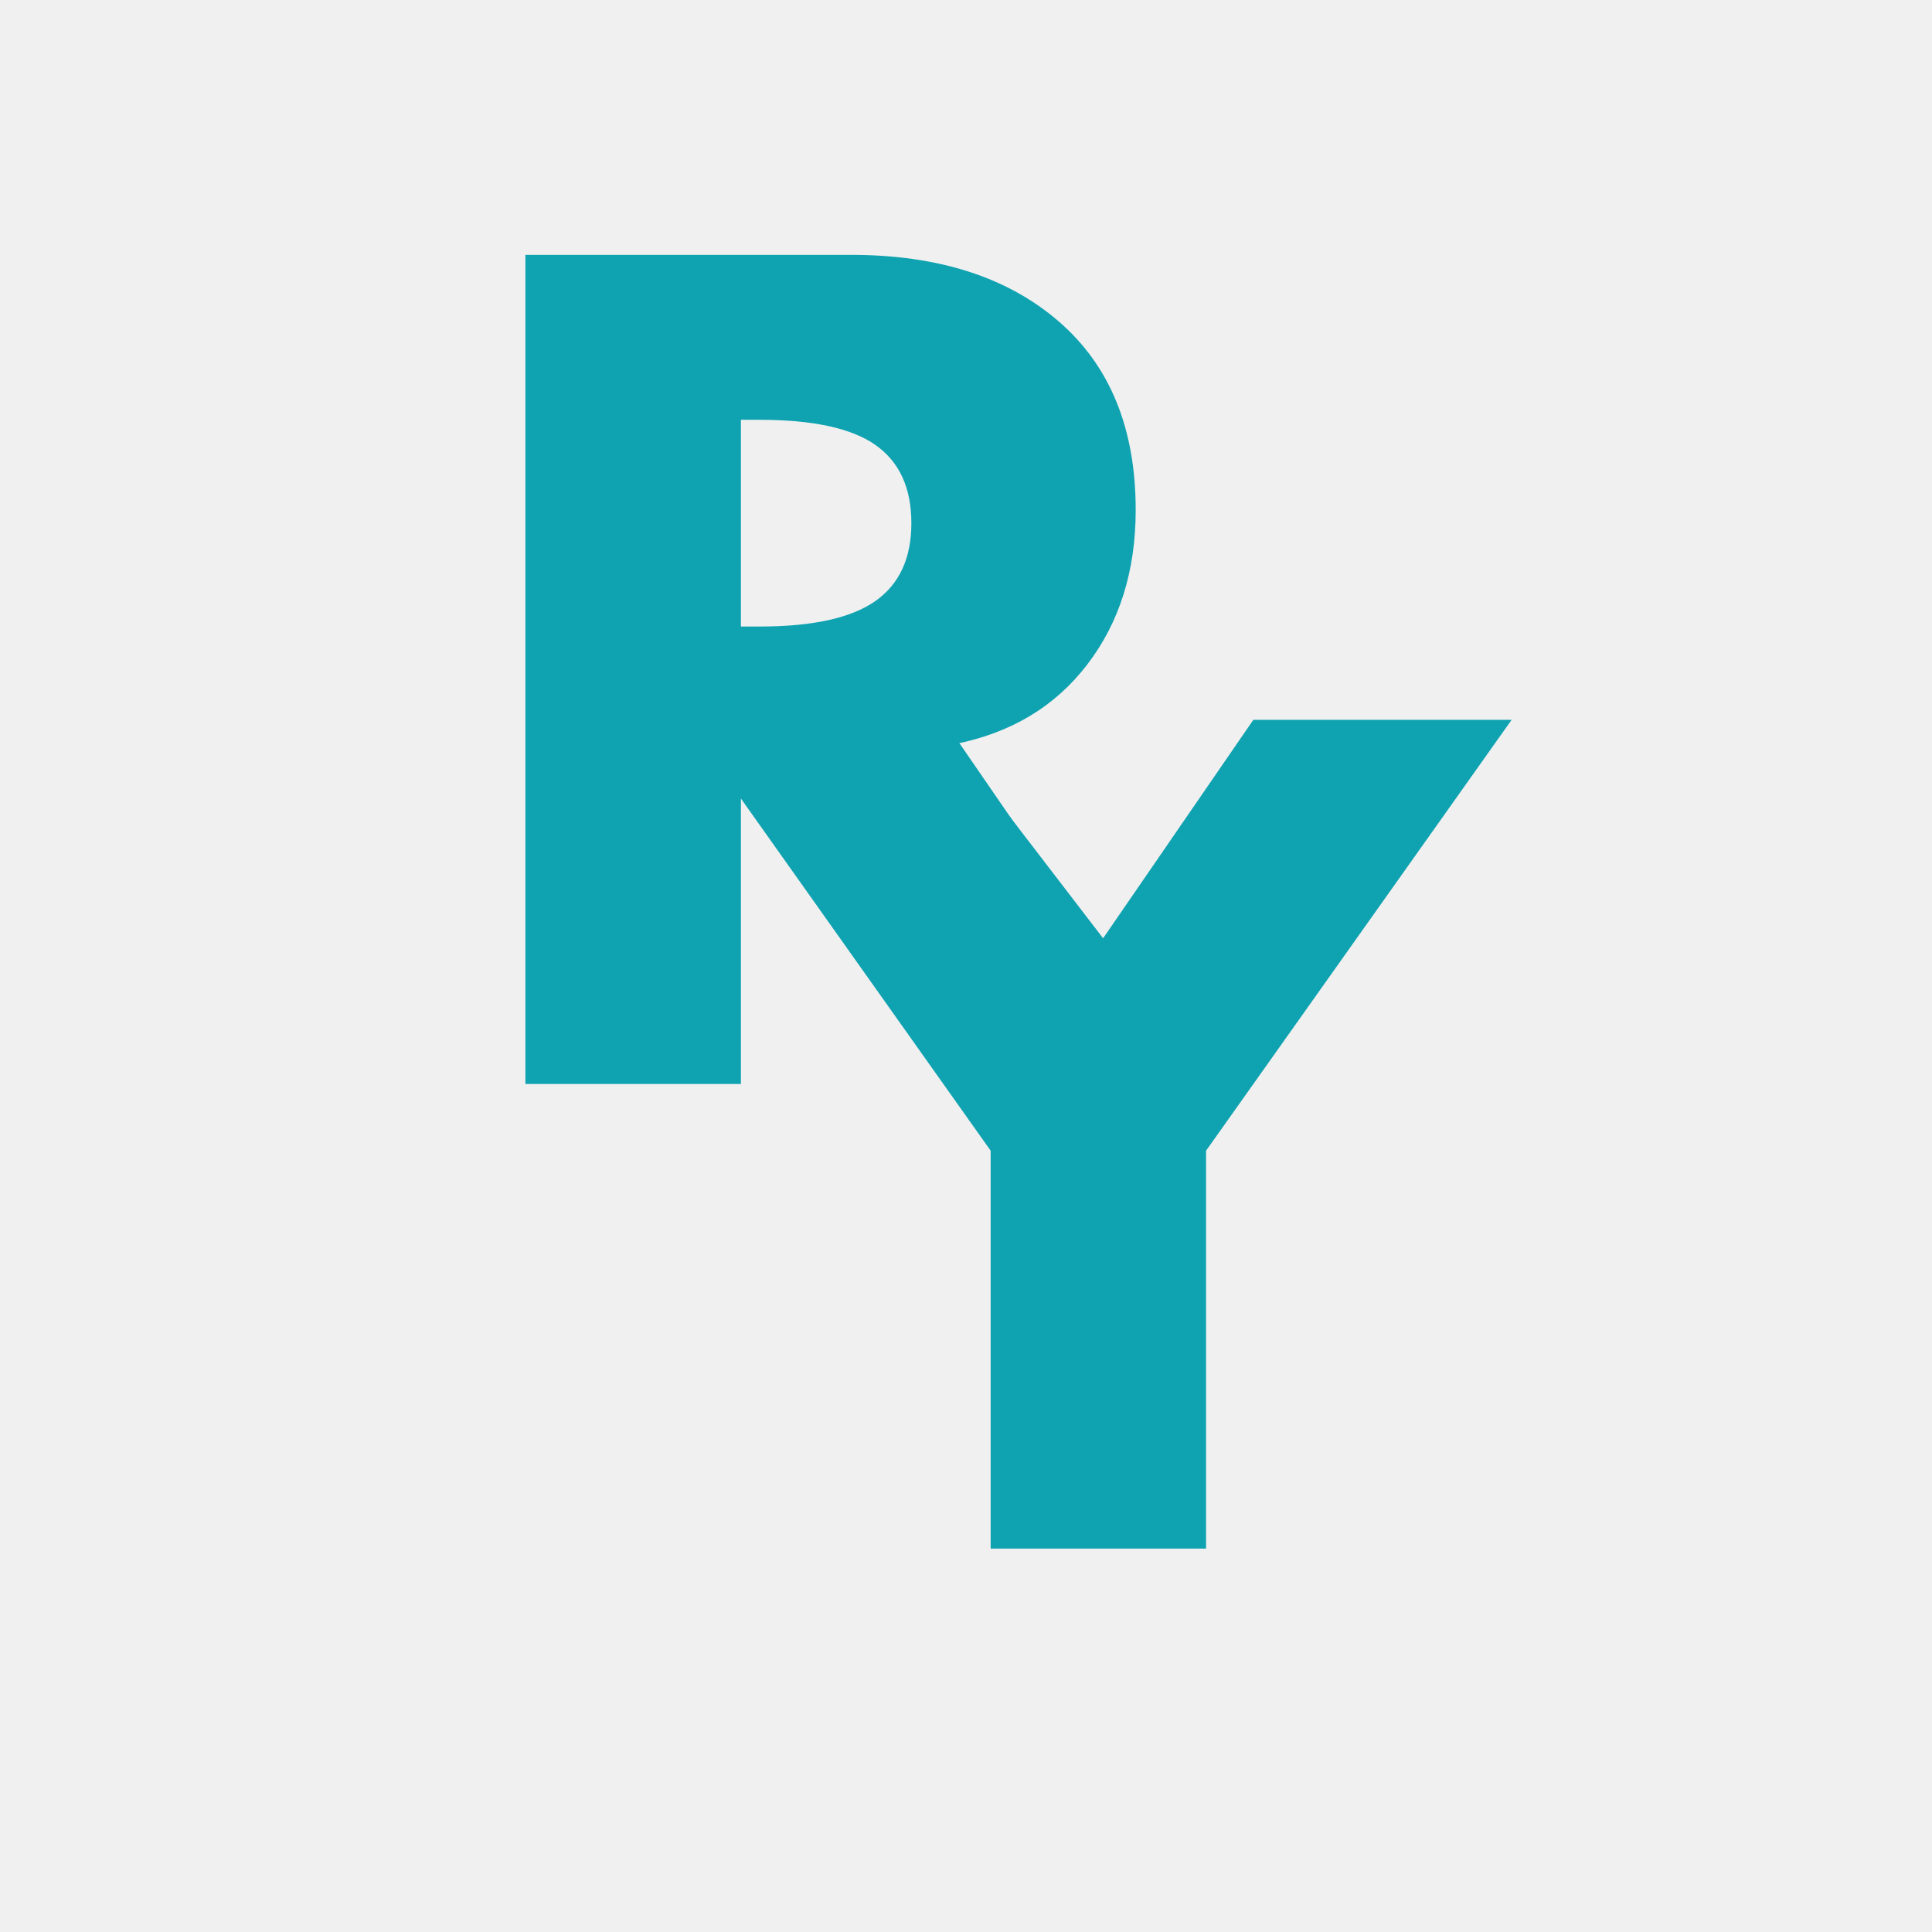
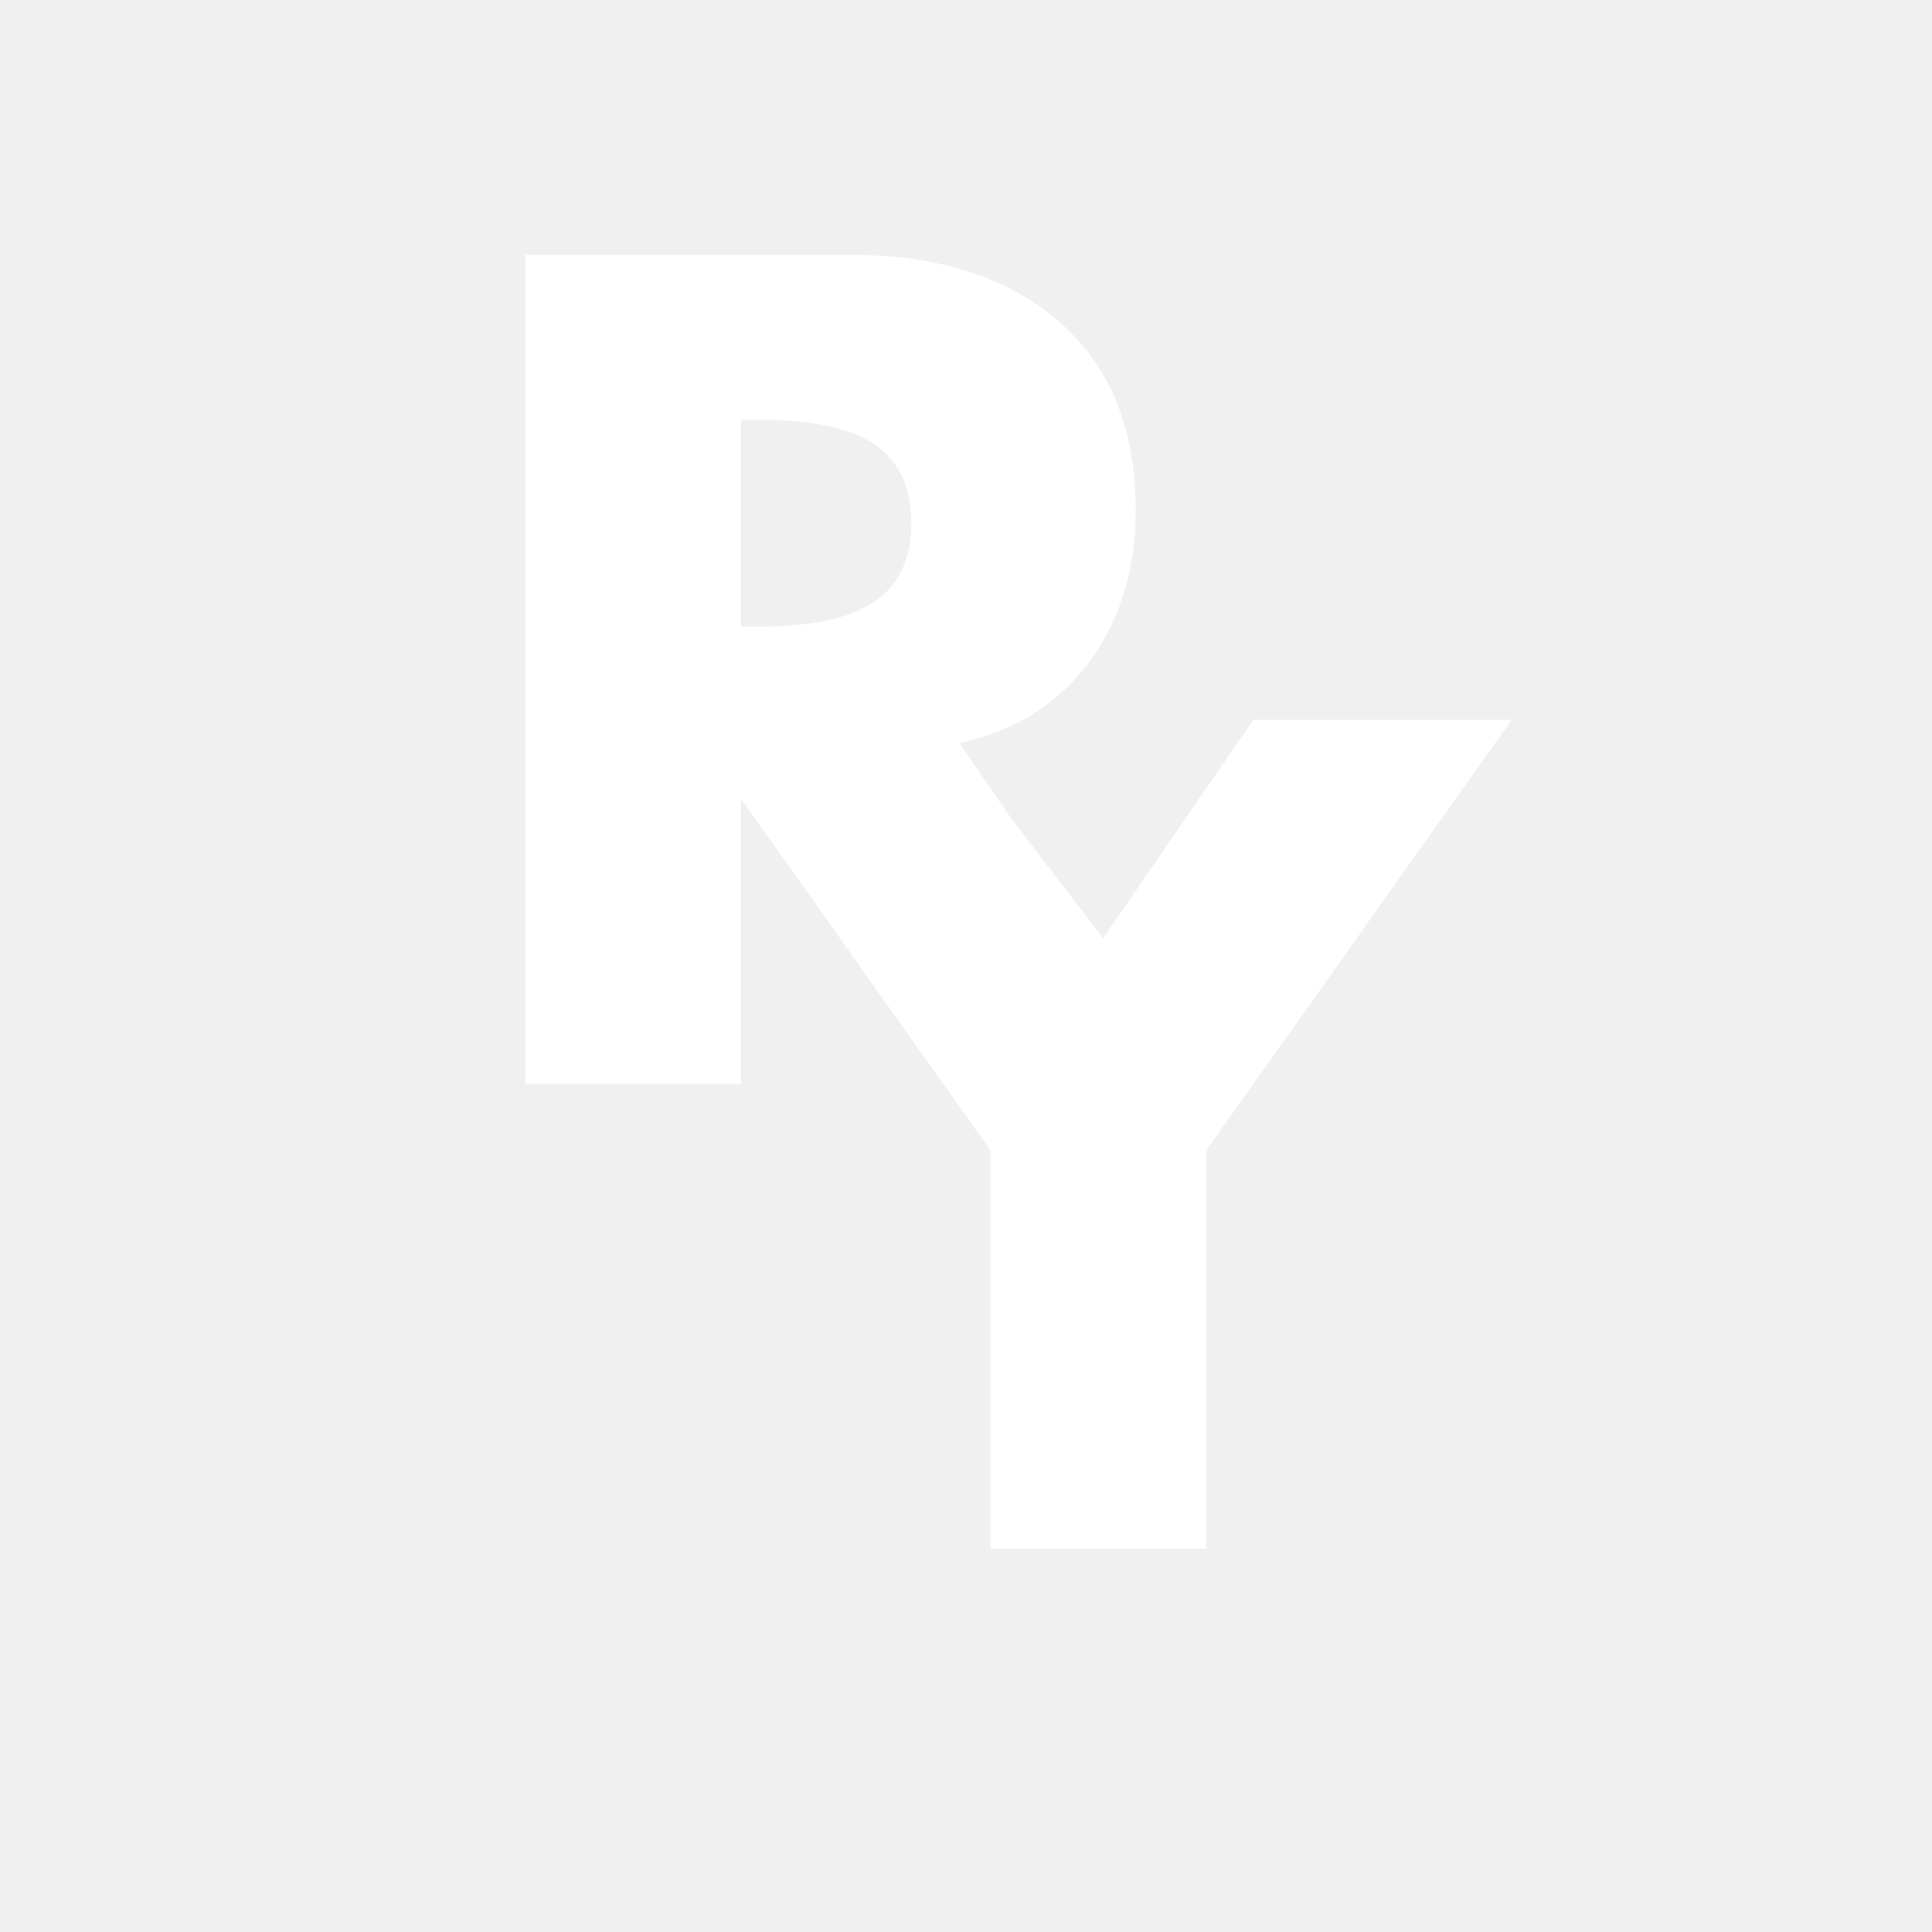
<svg xmlns="http://www.w3.org/2000/svg" width="1500" zoomAndPan="magnify" viewBox="0 0 1125 1125" height="1500" preserveAspectRatio="xMidYMid meet" version="1.0">
  <defs>
    <g />
  </defs>
-   <g fill="#0fa3b1" fill-opacity="1">
+   <g fill="#ffffff" fill-opacity="1">
    <g transform="translate(264.9543, 631.2003)">
      <g>
        <path d="M 230.516 -482.797 C 281.305 -482.797 321.645 -469.879 351.531 -444.047 C 381.414 -418.223 396.359 -381.625 396.359 -334.25 C 396.359 -298.812 386.961 -268.82 368.172 -244.281 C 349.391 -219.738 323.566 -204.266 290.703 -197.859 L 442.453 0 L 286.219 0 L 167.766 -185.688 L 166.484 -185.688 L 166.484 0 L 40.984 0 L 40.984 -482.797 Z M 166.484 -266.375 L 177.359 -266.375 C 208.098 -266.375 230.508 -271.281 244.594 -281.094 C 258.688 -290.914 265.734 -306.07 265.734 -326.562 C 265.734 -347.051 258.797 -362.203 244.922 -372.016 C 231.047 -381.836 208.523 -386.75 177.359 -386.75 L 166.484 -386.75 Z M 166.484 -266.375 " />
      </g>
    </g>
  </g>
-   <g fill="#0fa3b1" fill-opacity="1">
+   <g fill="#ffffff" fill-opacity="1">
    <g transform="translate(411.0908, 901.7268)">
      <g>
        <path d="M 138.234 -482.562 L 228.484 -351.359 L 318.719 -482.562 L 469.125 -482.562 L 291.203 -231.688 L 291.203 0 L 165.766 0 L 165.766 -231.688 L -12.156 -482.562 Z M 138.234 -482.562 " />
      </g>
    </g>
  </g>
</svg>
